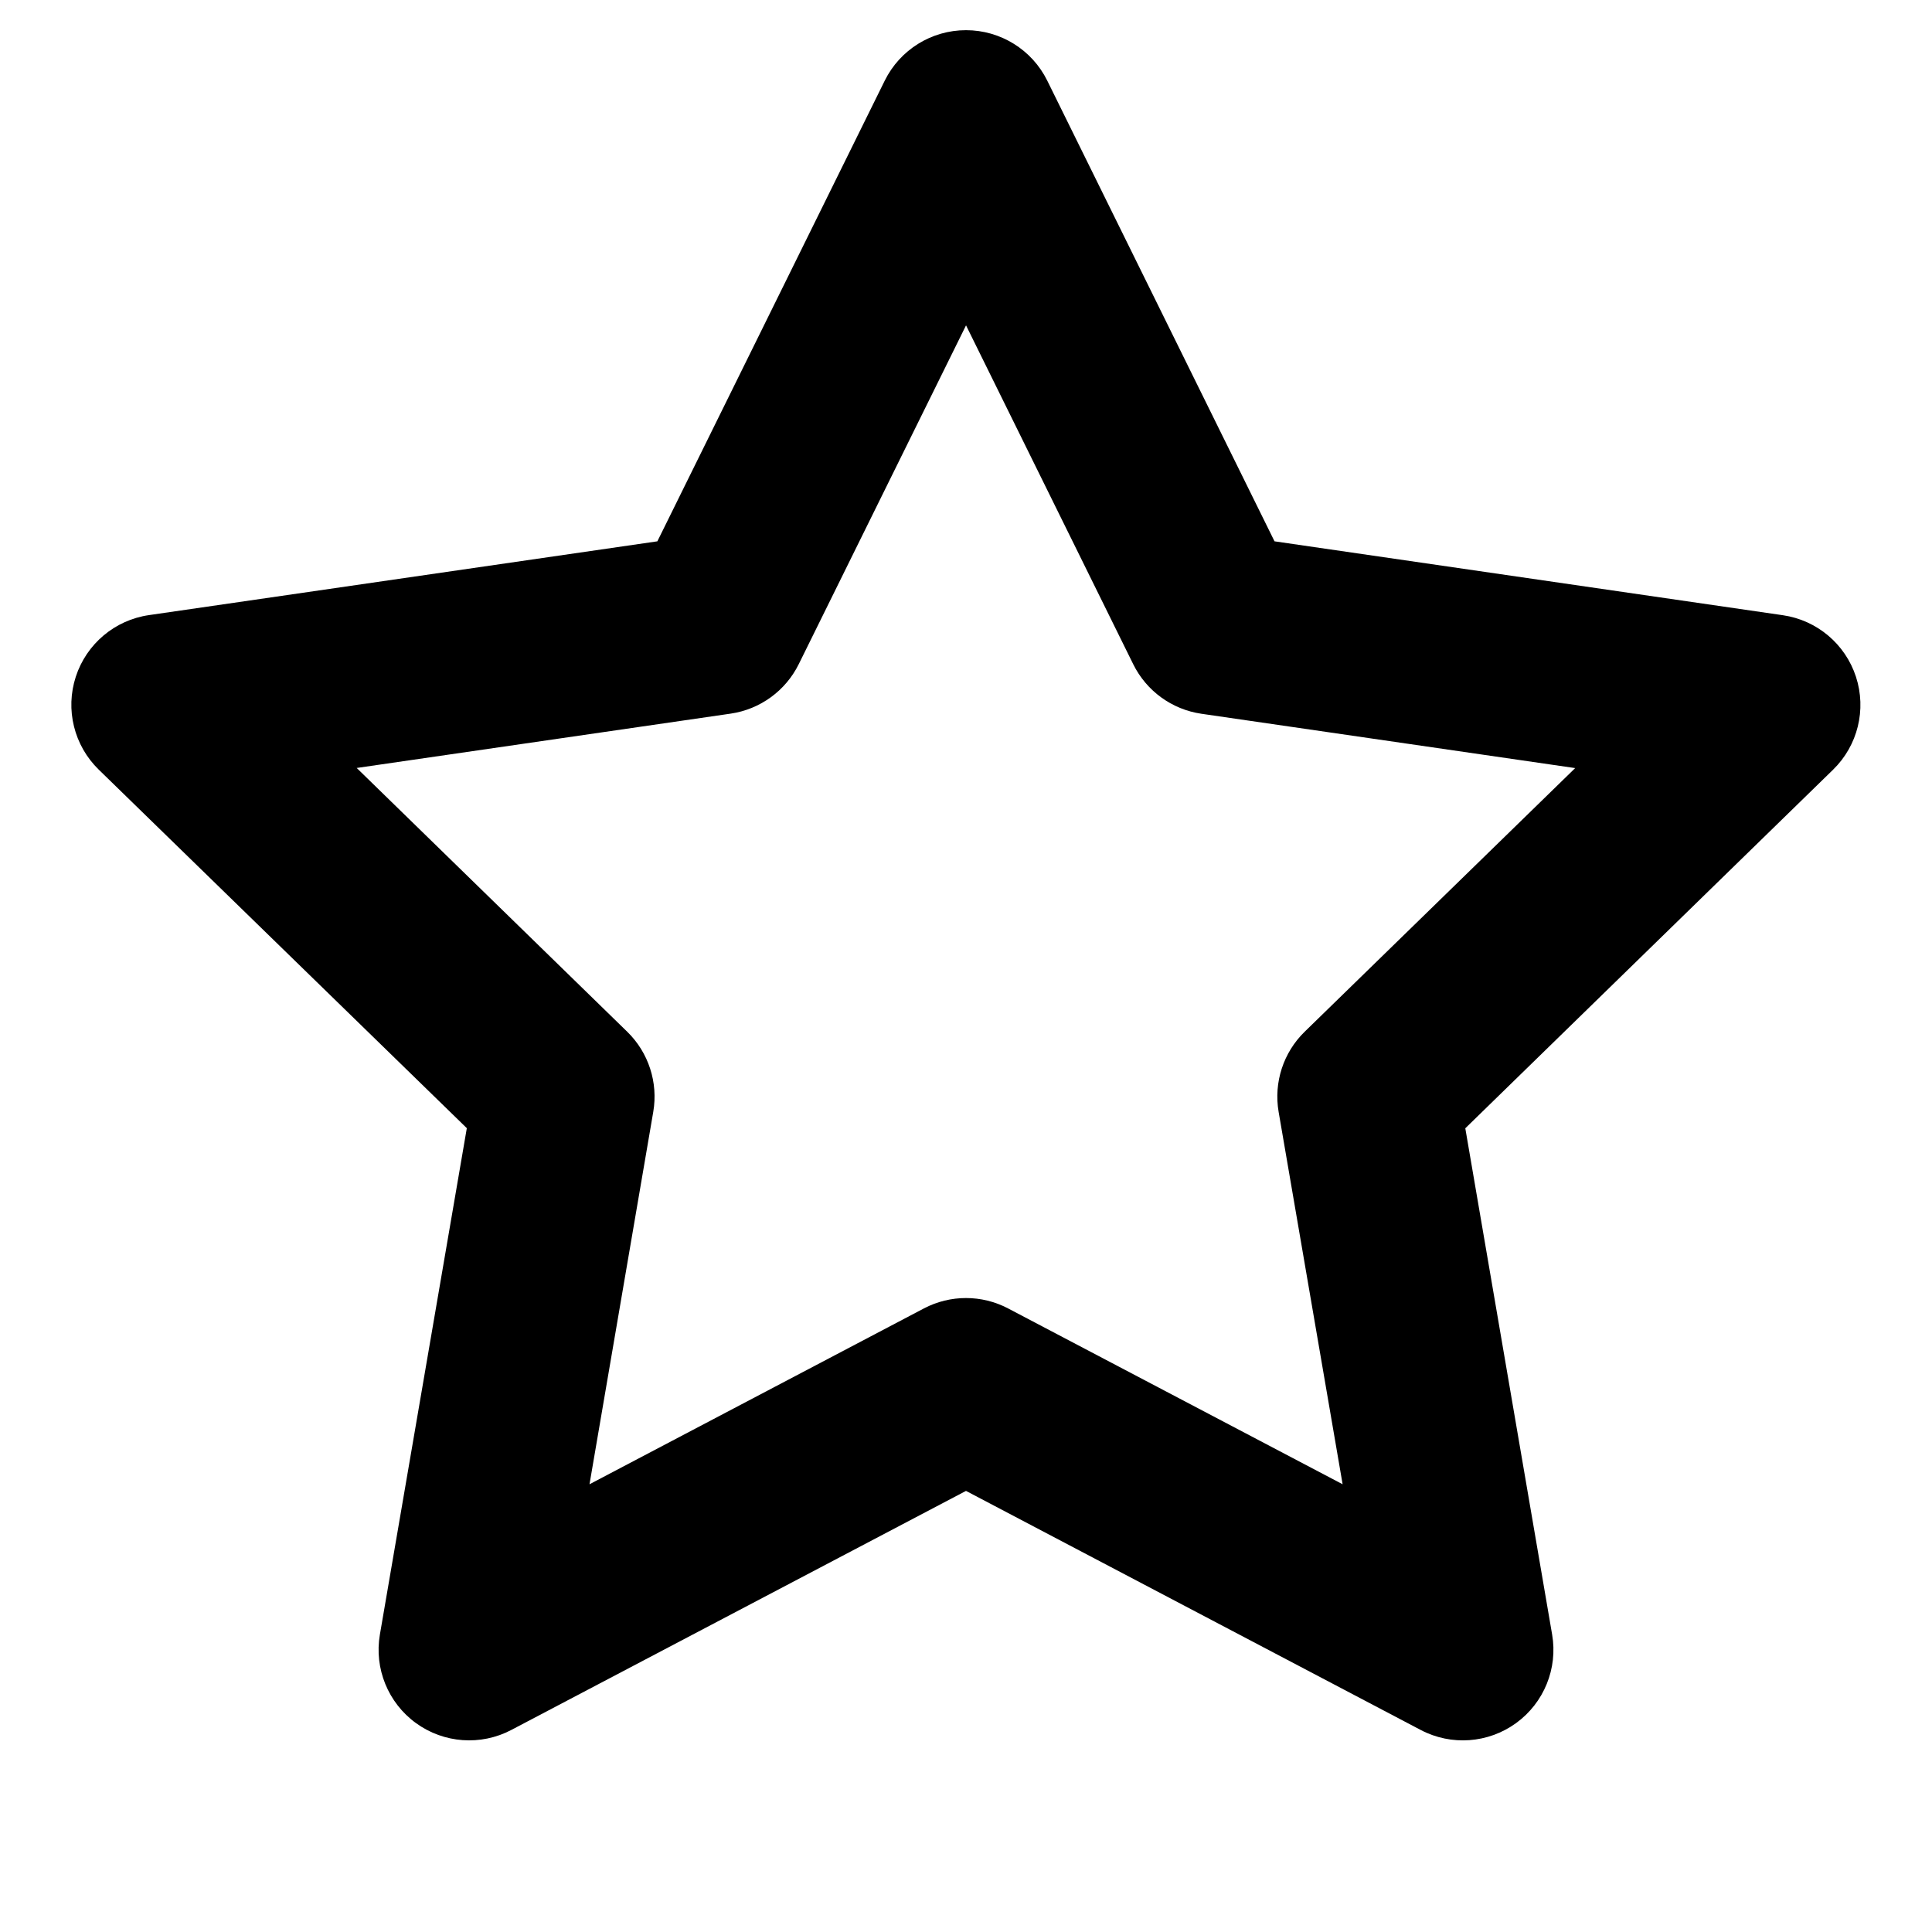
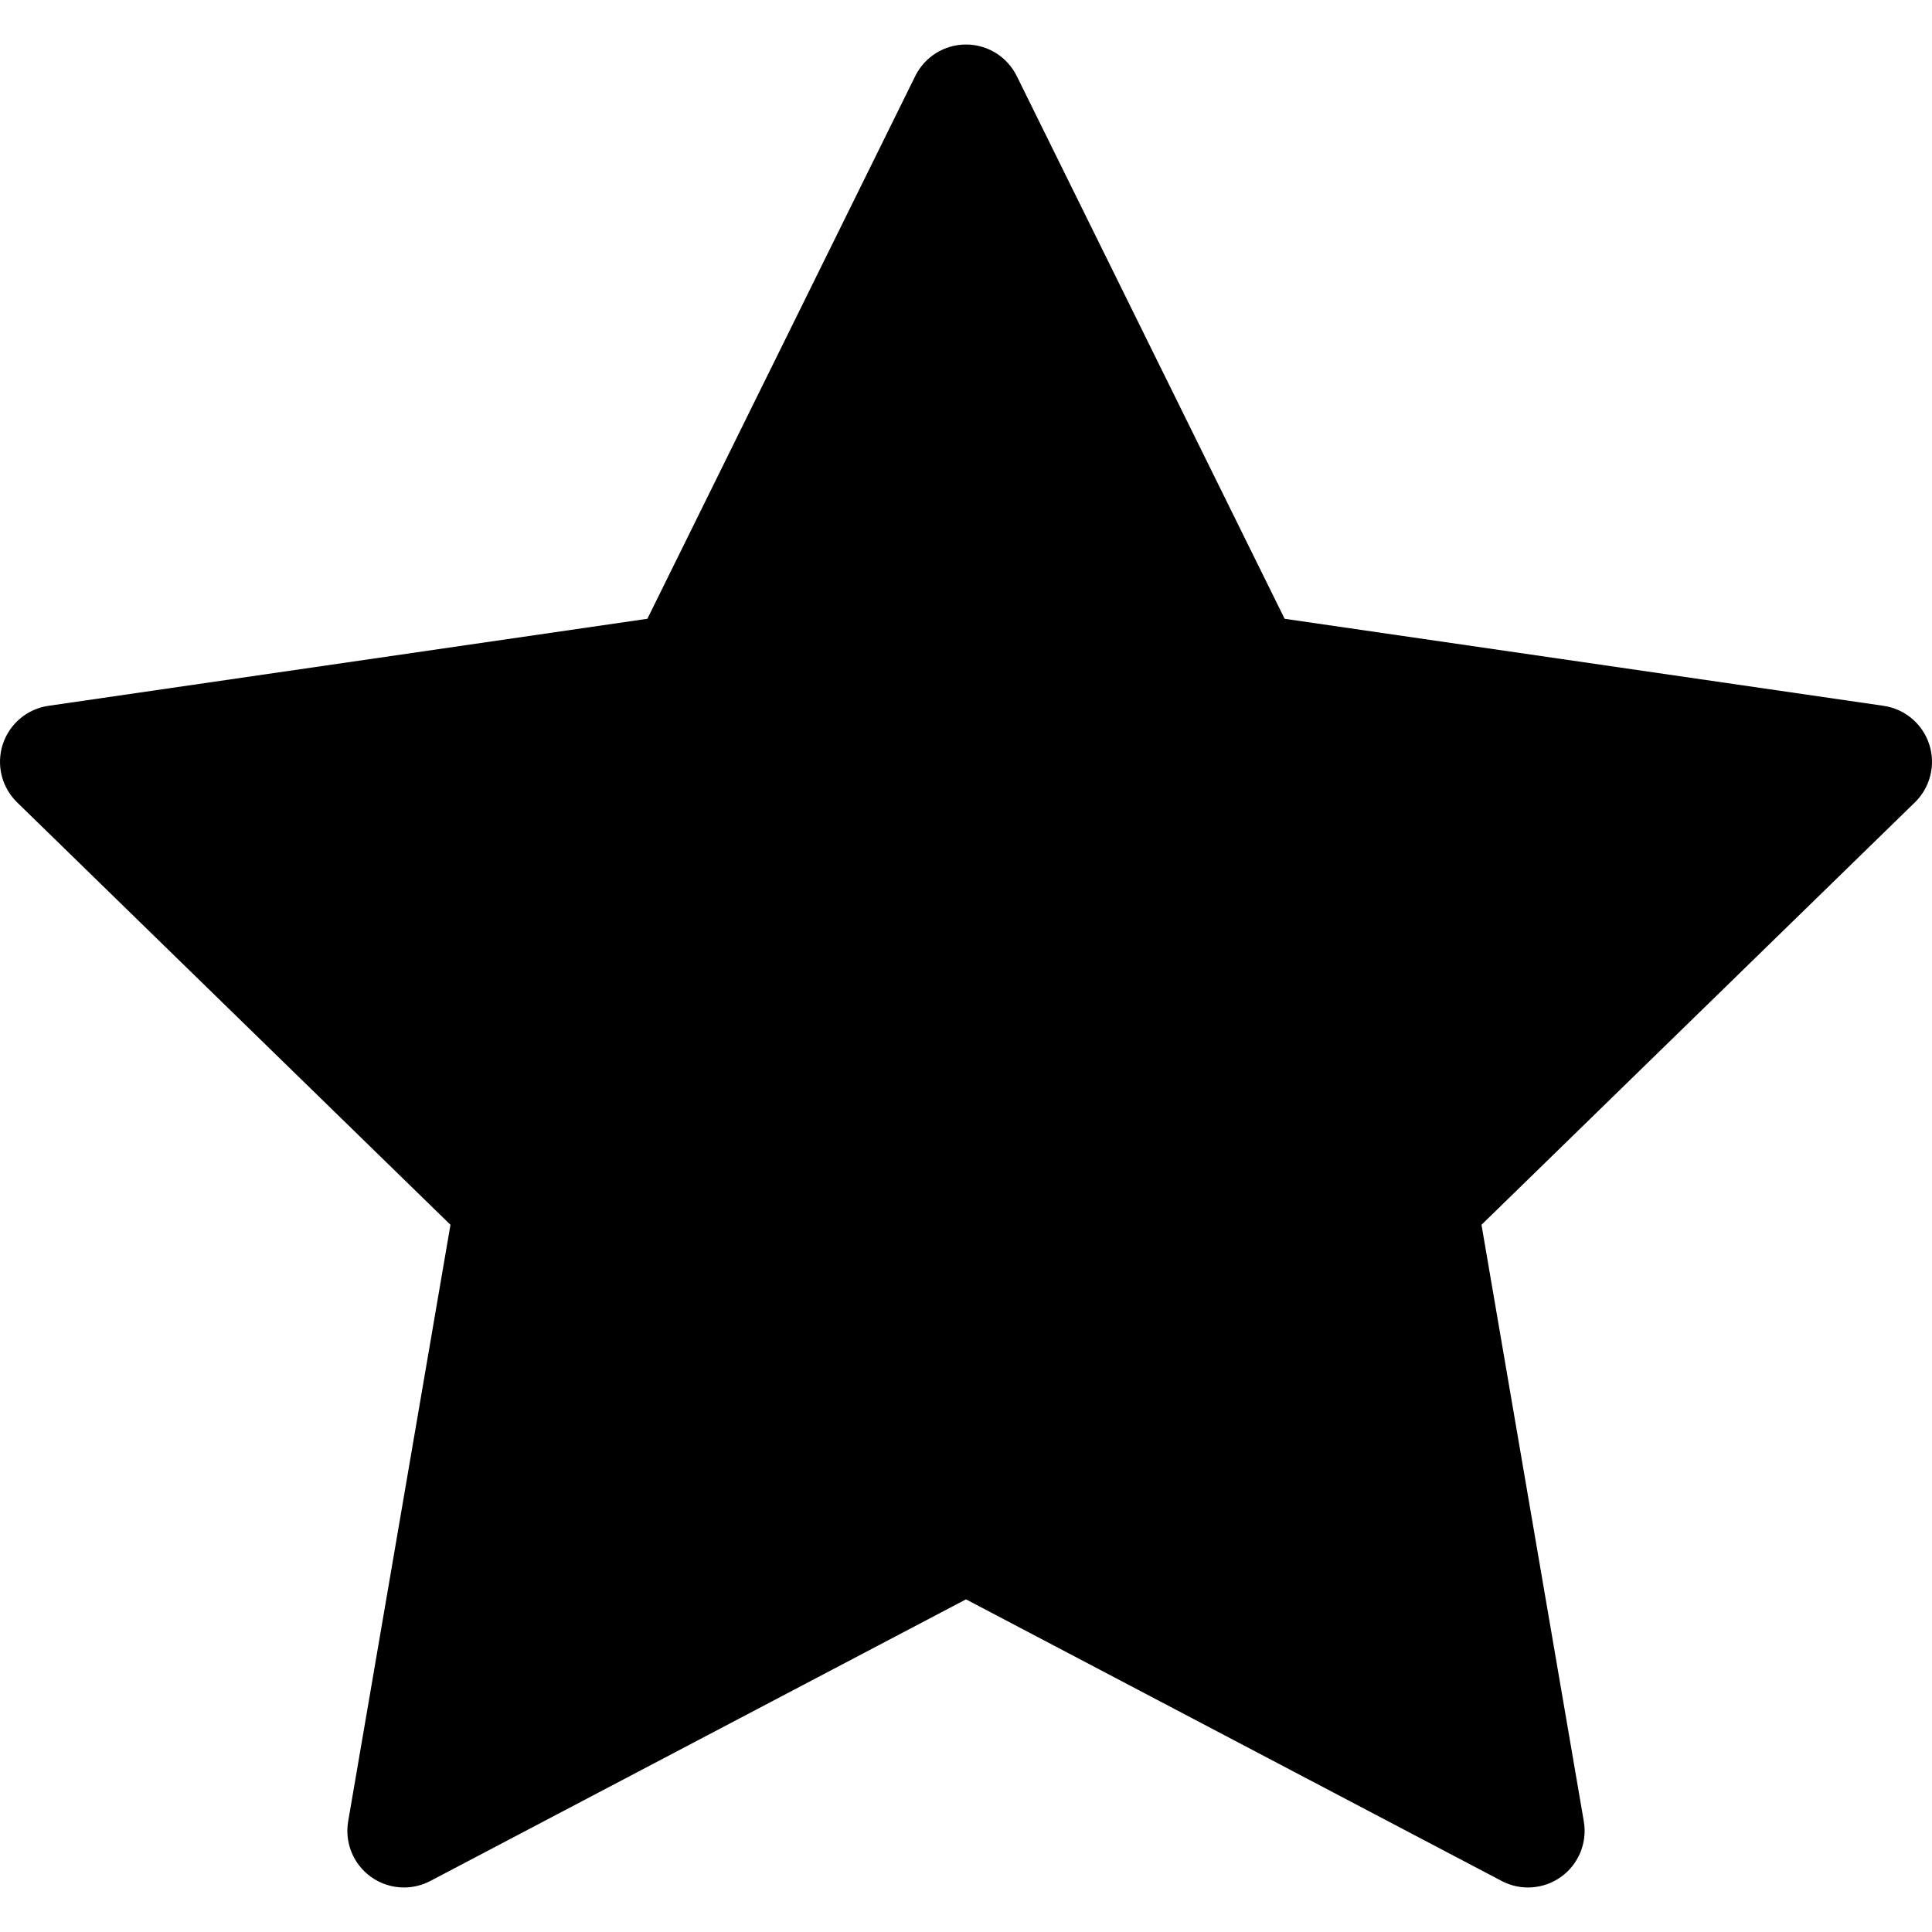
- <svg class="star" height="16" viewBox="0 0 16 16" version="1.1" width="16" aria-hidden="true">
-   <path fill-rule="evenodd" d="M8 .25a.75.75 0 01.673.418l1.882 3.815 4.21.612a.75.75 0 01.416 1.279l-3.046 2.97.719 4.192a.75.75 0 01-1.088.791L8 12.347l-3.766 1.98a.75.75 0 01-1.088-.79l.72-4.194L.818 6.374a.75.75 0 01.416-1.28l4.21-.611L7.327.668A.75.75 0 018 .25zm0 2.445L6.615 5.5a.75.75 0 01-.564.41l-3.097.45 2.24 2.184a.75.75 0 01.216.664l-.528 3.084 2.769-1.456a.75.75 0 01.698 0l2.77 1.456-.53-3.084a.75.75 0 01.216-.664l2.24-2.183-3.096-.45a.75.75 0 01-.564-.41L8 2.694v.001z">
-     </path>
+ <svg xmlns="http://www.w3.org/2000/svg" version="1.1" id="Capa_1" x="0px" y="0px" viewBox="0 0 512.002 512.002" style="enable-background:new 0 0 512.002 512.002;" xml:space="preserve">
+   <g>
+     <g>
+       <path d="M511.267,197.258c-1.764-5.431-6.457-9.389-12.107-10.209l-158.723-23.065L269.452,20.157    c-2.526-5.12-7.741-8.361-13.45-8.361c-5.71,0-10.924,3.241-13.451,8.361l-70.988,143.827l-158.72,23.065    c-5.649,0.82-10.344,4.778-12.108,10.208c-1.765,5.431-0.293,11.392,3.796,15.377l114.848,111.954L92.271,482.671    c-0.966,5.628,1.348,11.314,5.967,14.671c2.613,1.898,5.708,2.864,8.818,2.864c2.388,0,4.784-0.569,6.978-1.723l141.967-74.638    l141.961,74.637c5.055,2.657,11.178,2.215,15.797-1.141c4.619-3.356,6.934-9.044,5.969-14.672l-27.117-158.081l114.861-111.955    C511.56,208.649,513.033,202.688,511.267,197.258z" />
+     </g>
+   </g>
</svg>
